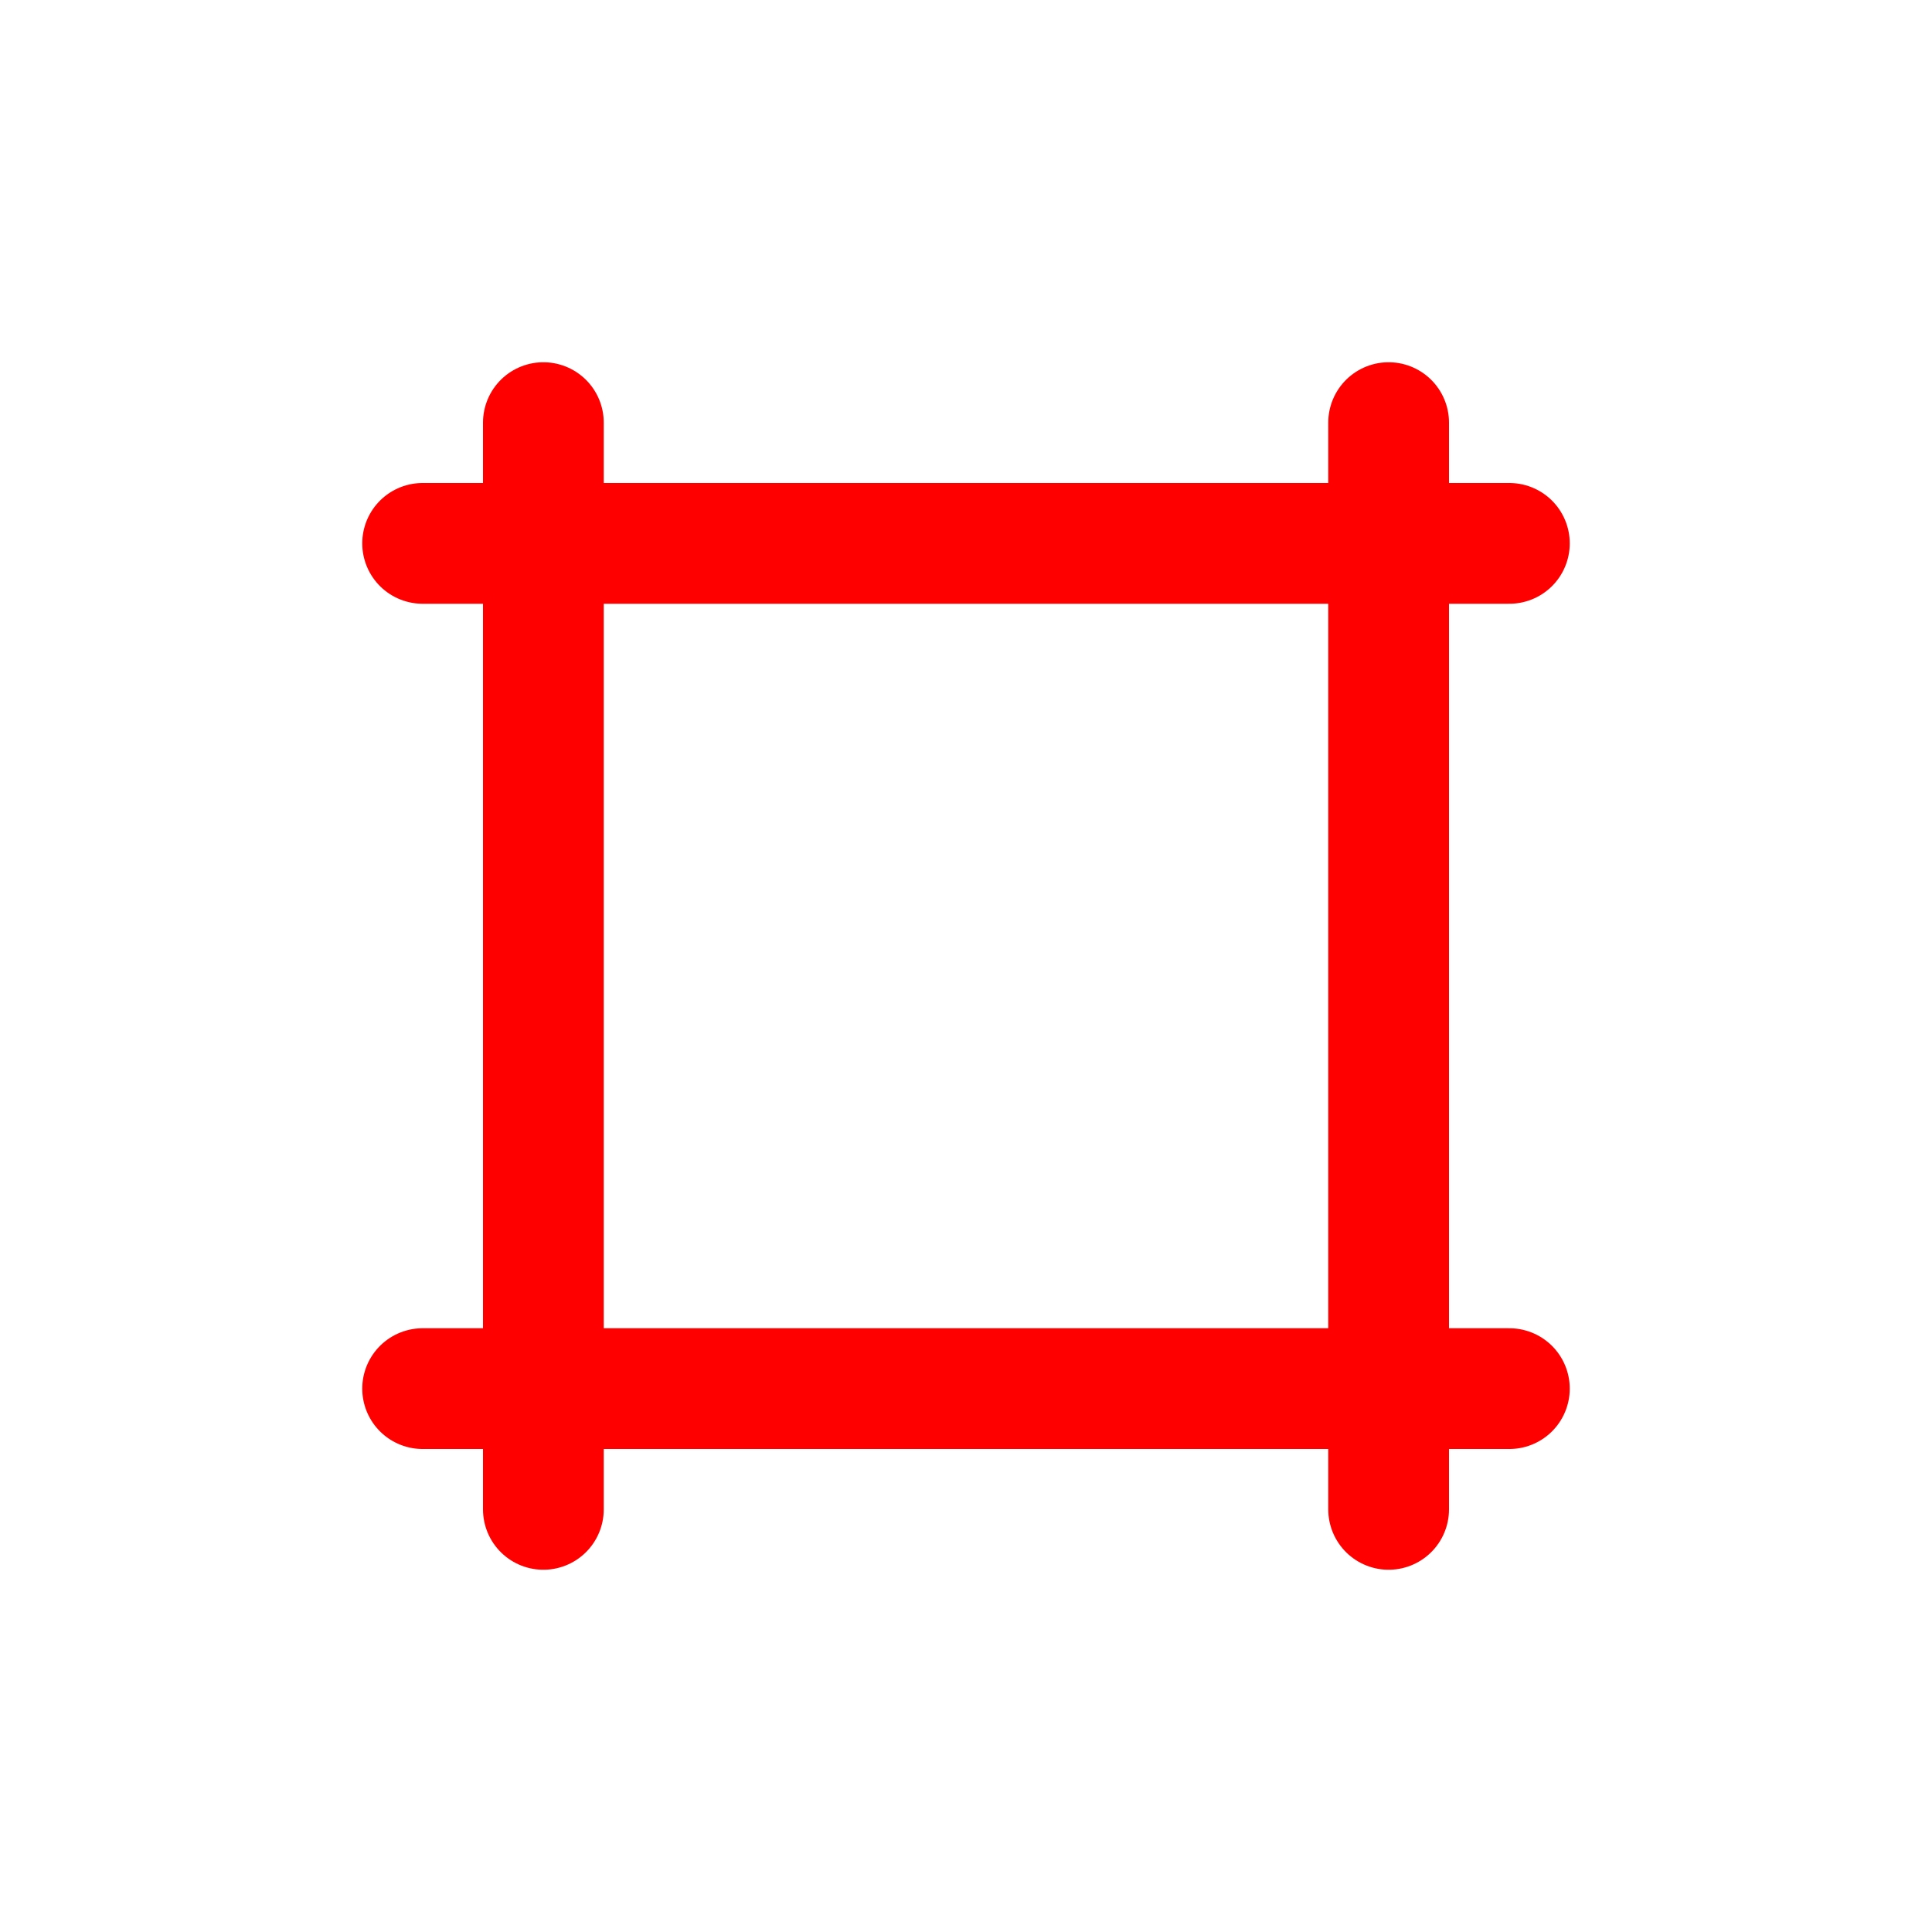
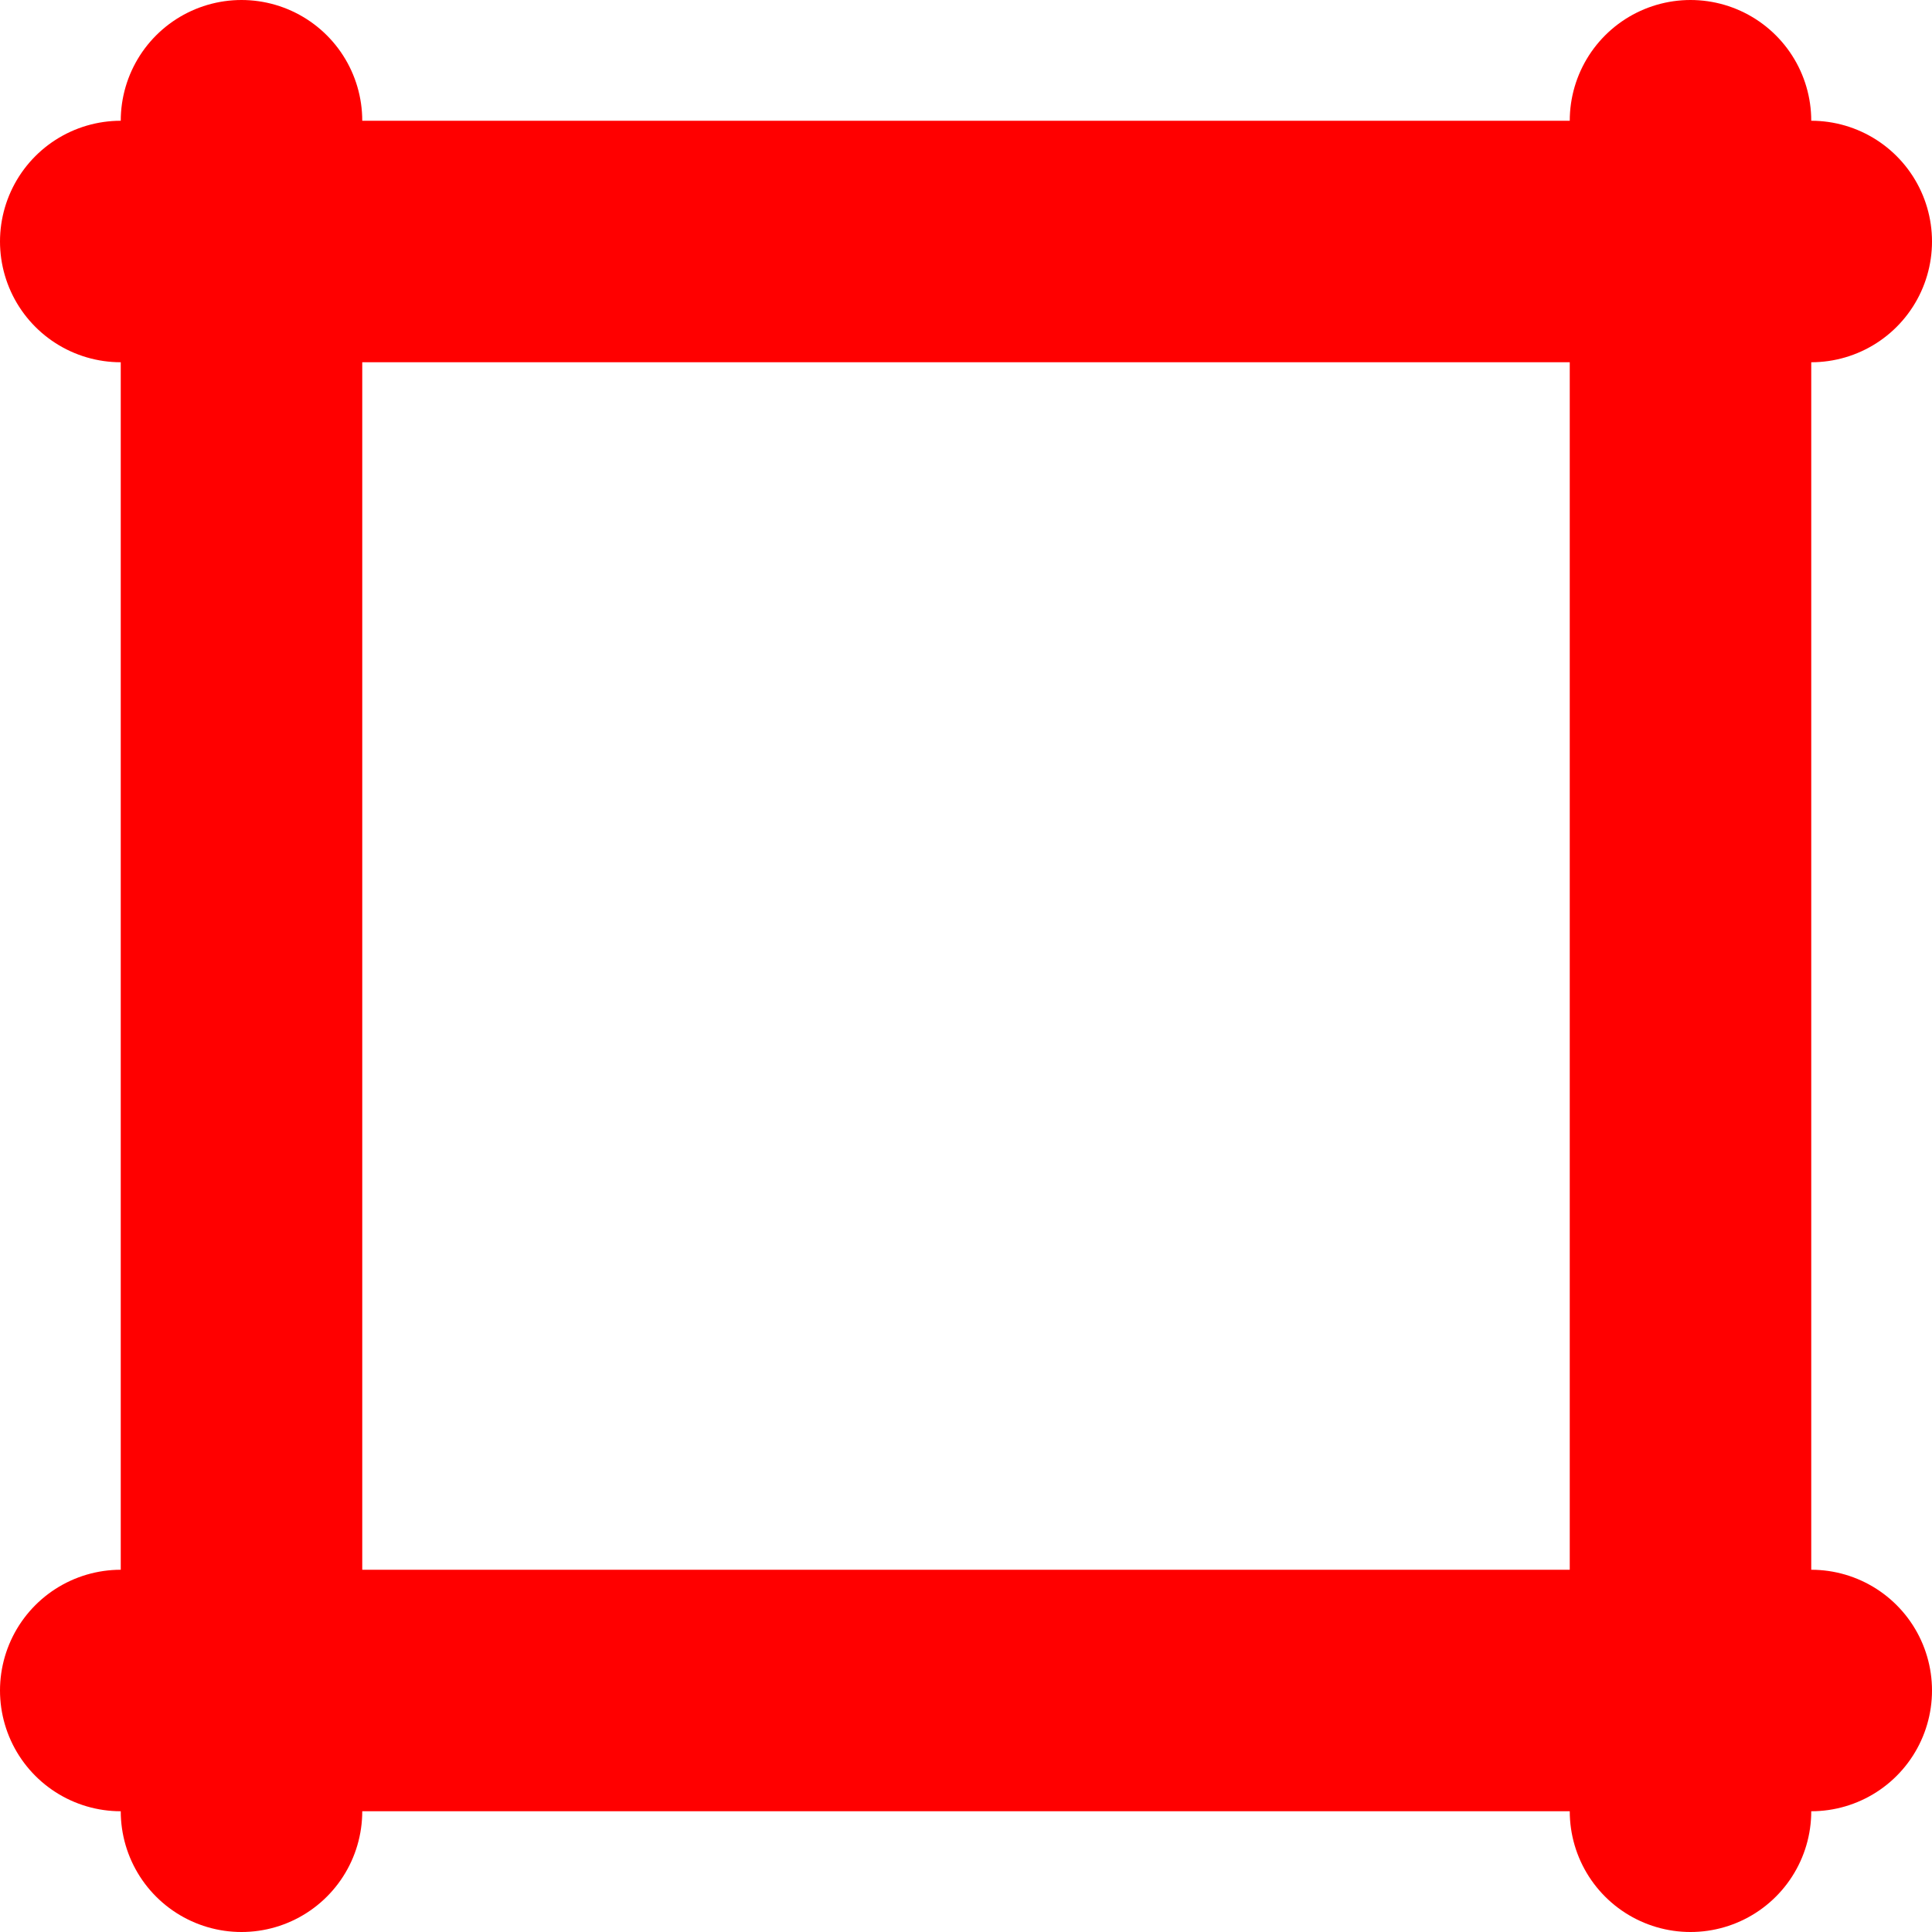
- <svg xmlns="http://www.w3.org/2000/svg" height="32" viewBox="0 0 32 32" width="32" id="pirs_bad">
-   <path d="M7,9 h18 M7,23 h18   M9,7 v18 M23,7 v18" stroke="red" stroke-linecap="round" stroke-width="2" />
+ <svg xmlns="http://www.w3.org/2000/svg" height="16" viewBox="0 0 16 16" width="16" id="pirs_bad">
+   <path d="M1,2 h14 M1,14 h14   M2,1 v14 M14,1 v14" stroke="red" stroke-linecap="round" stroke-width="2" />
</svg>
